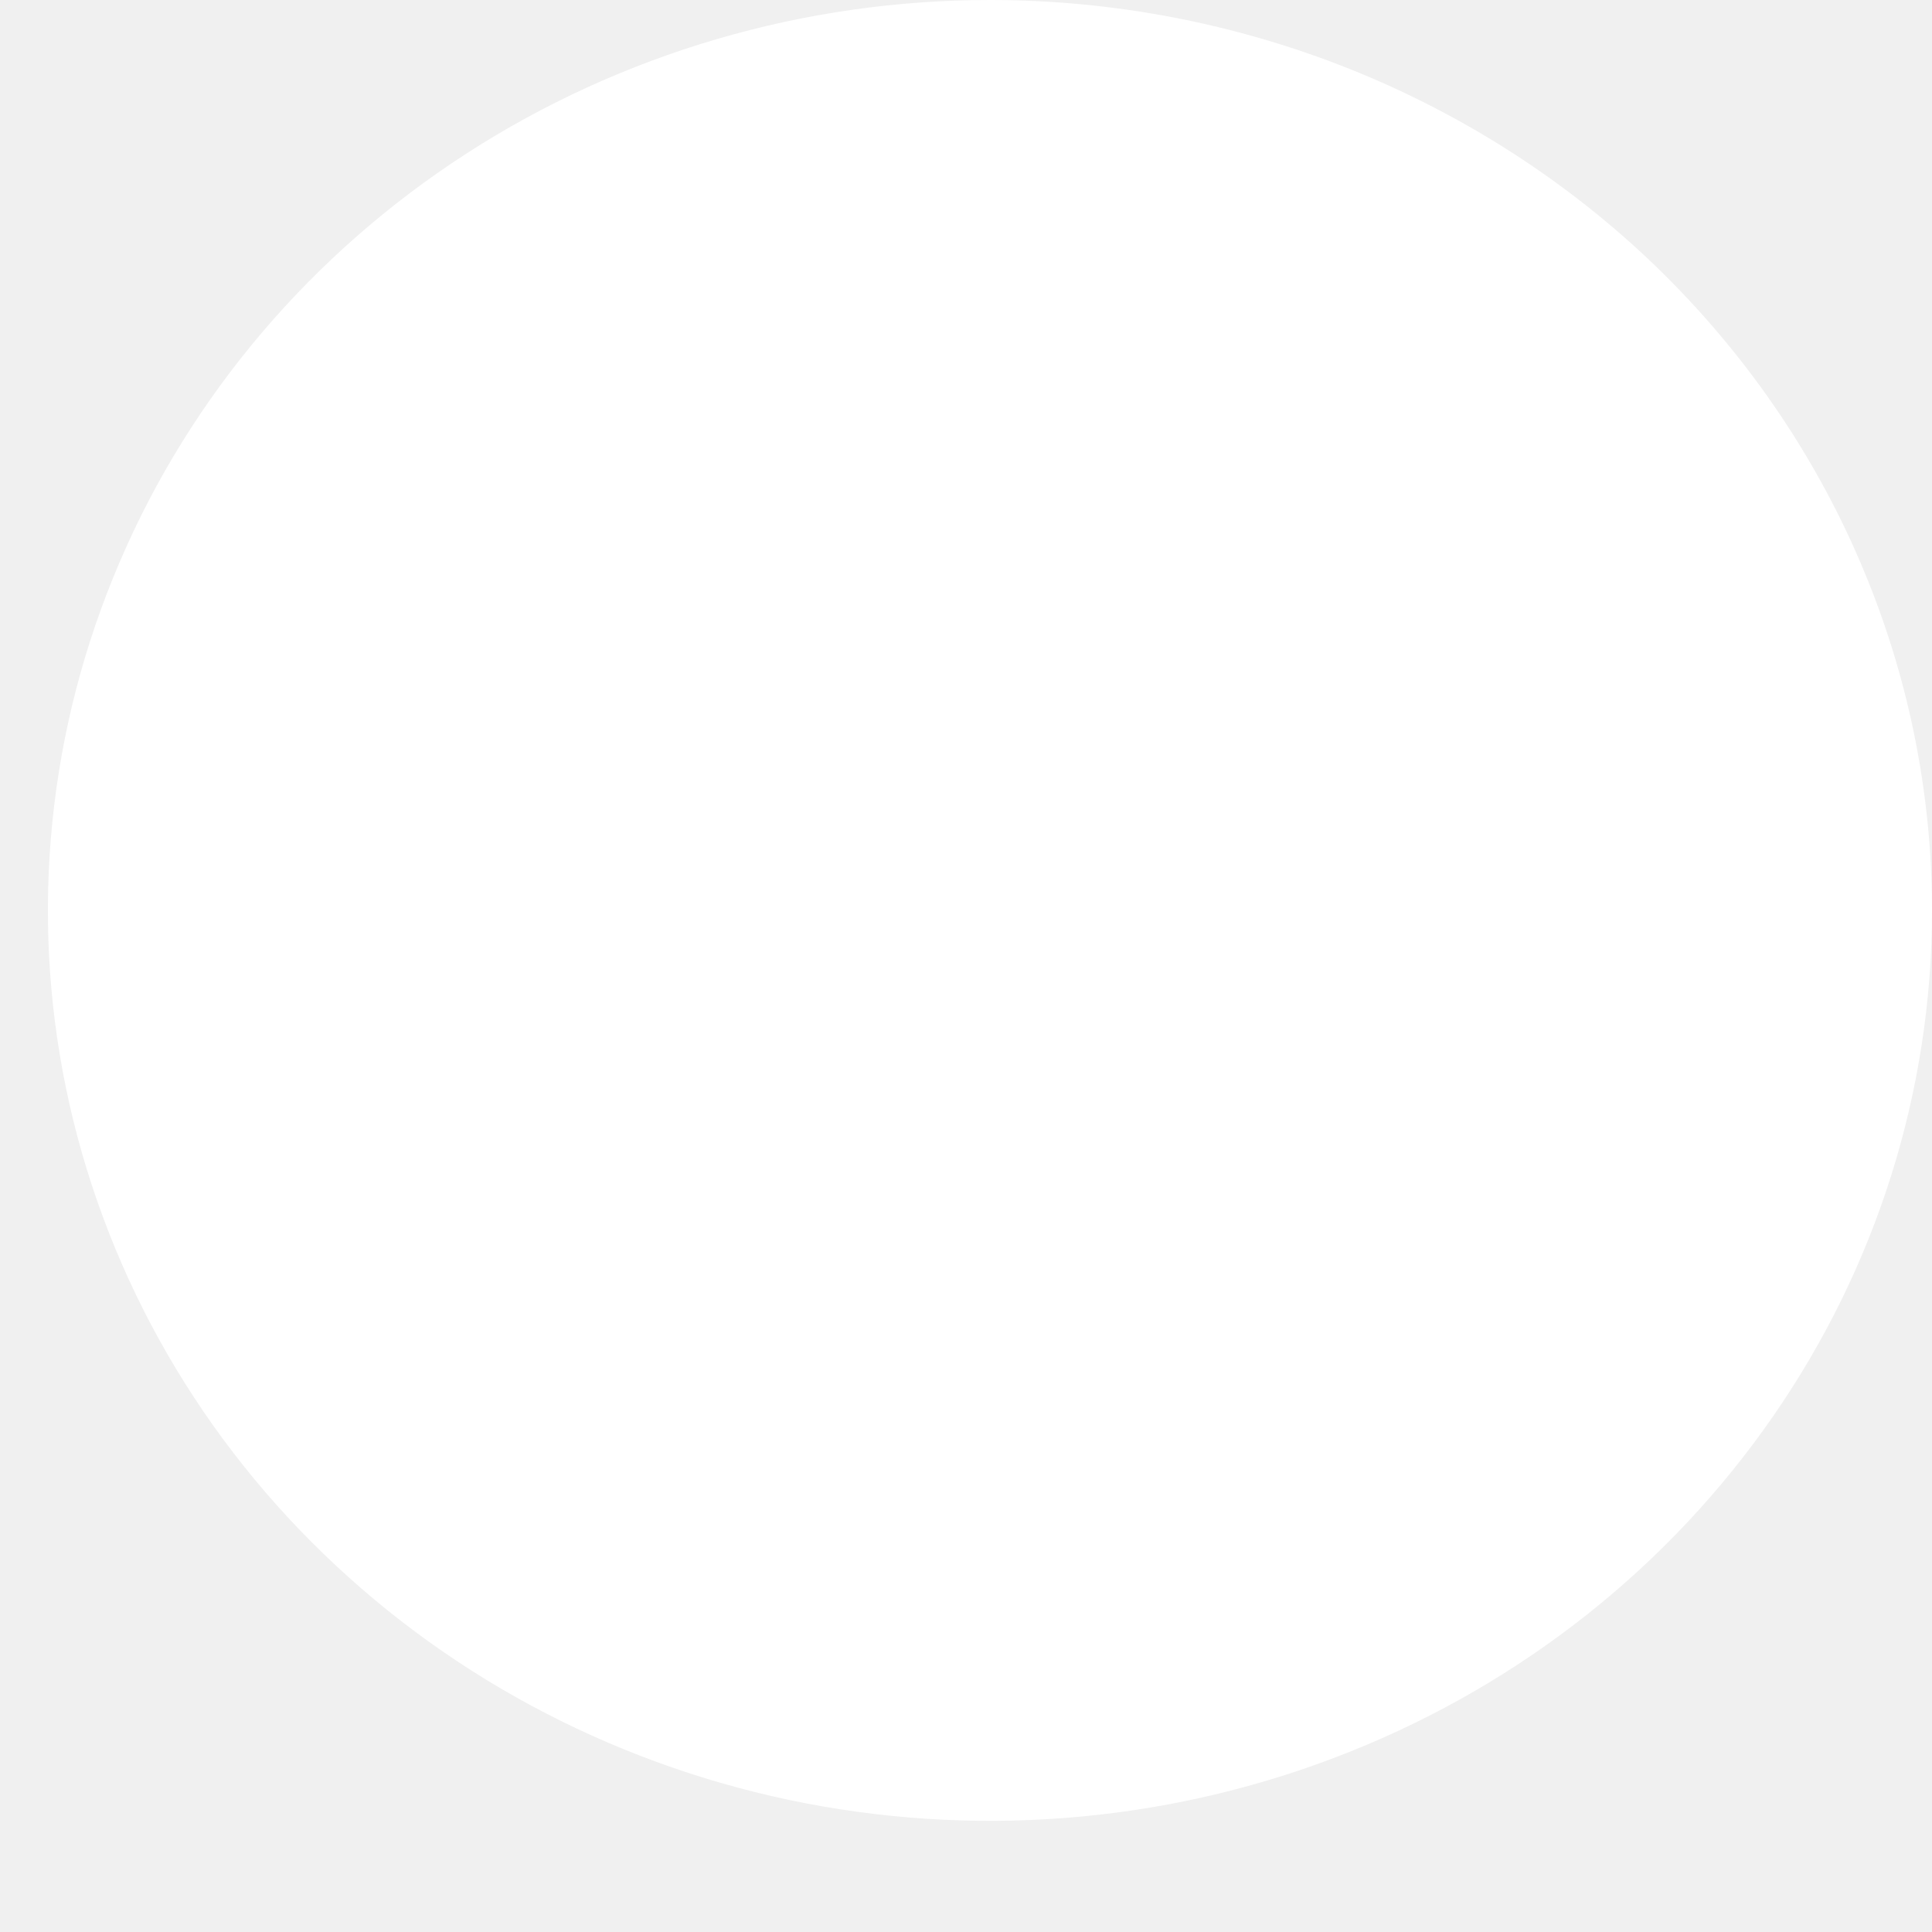
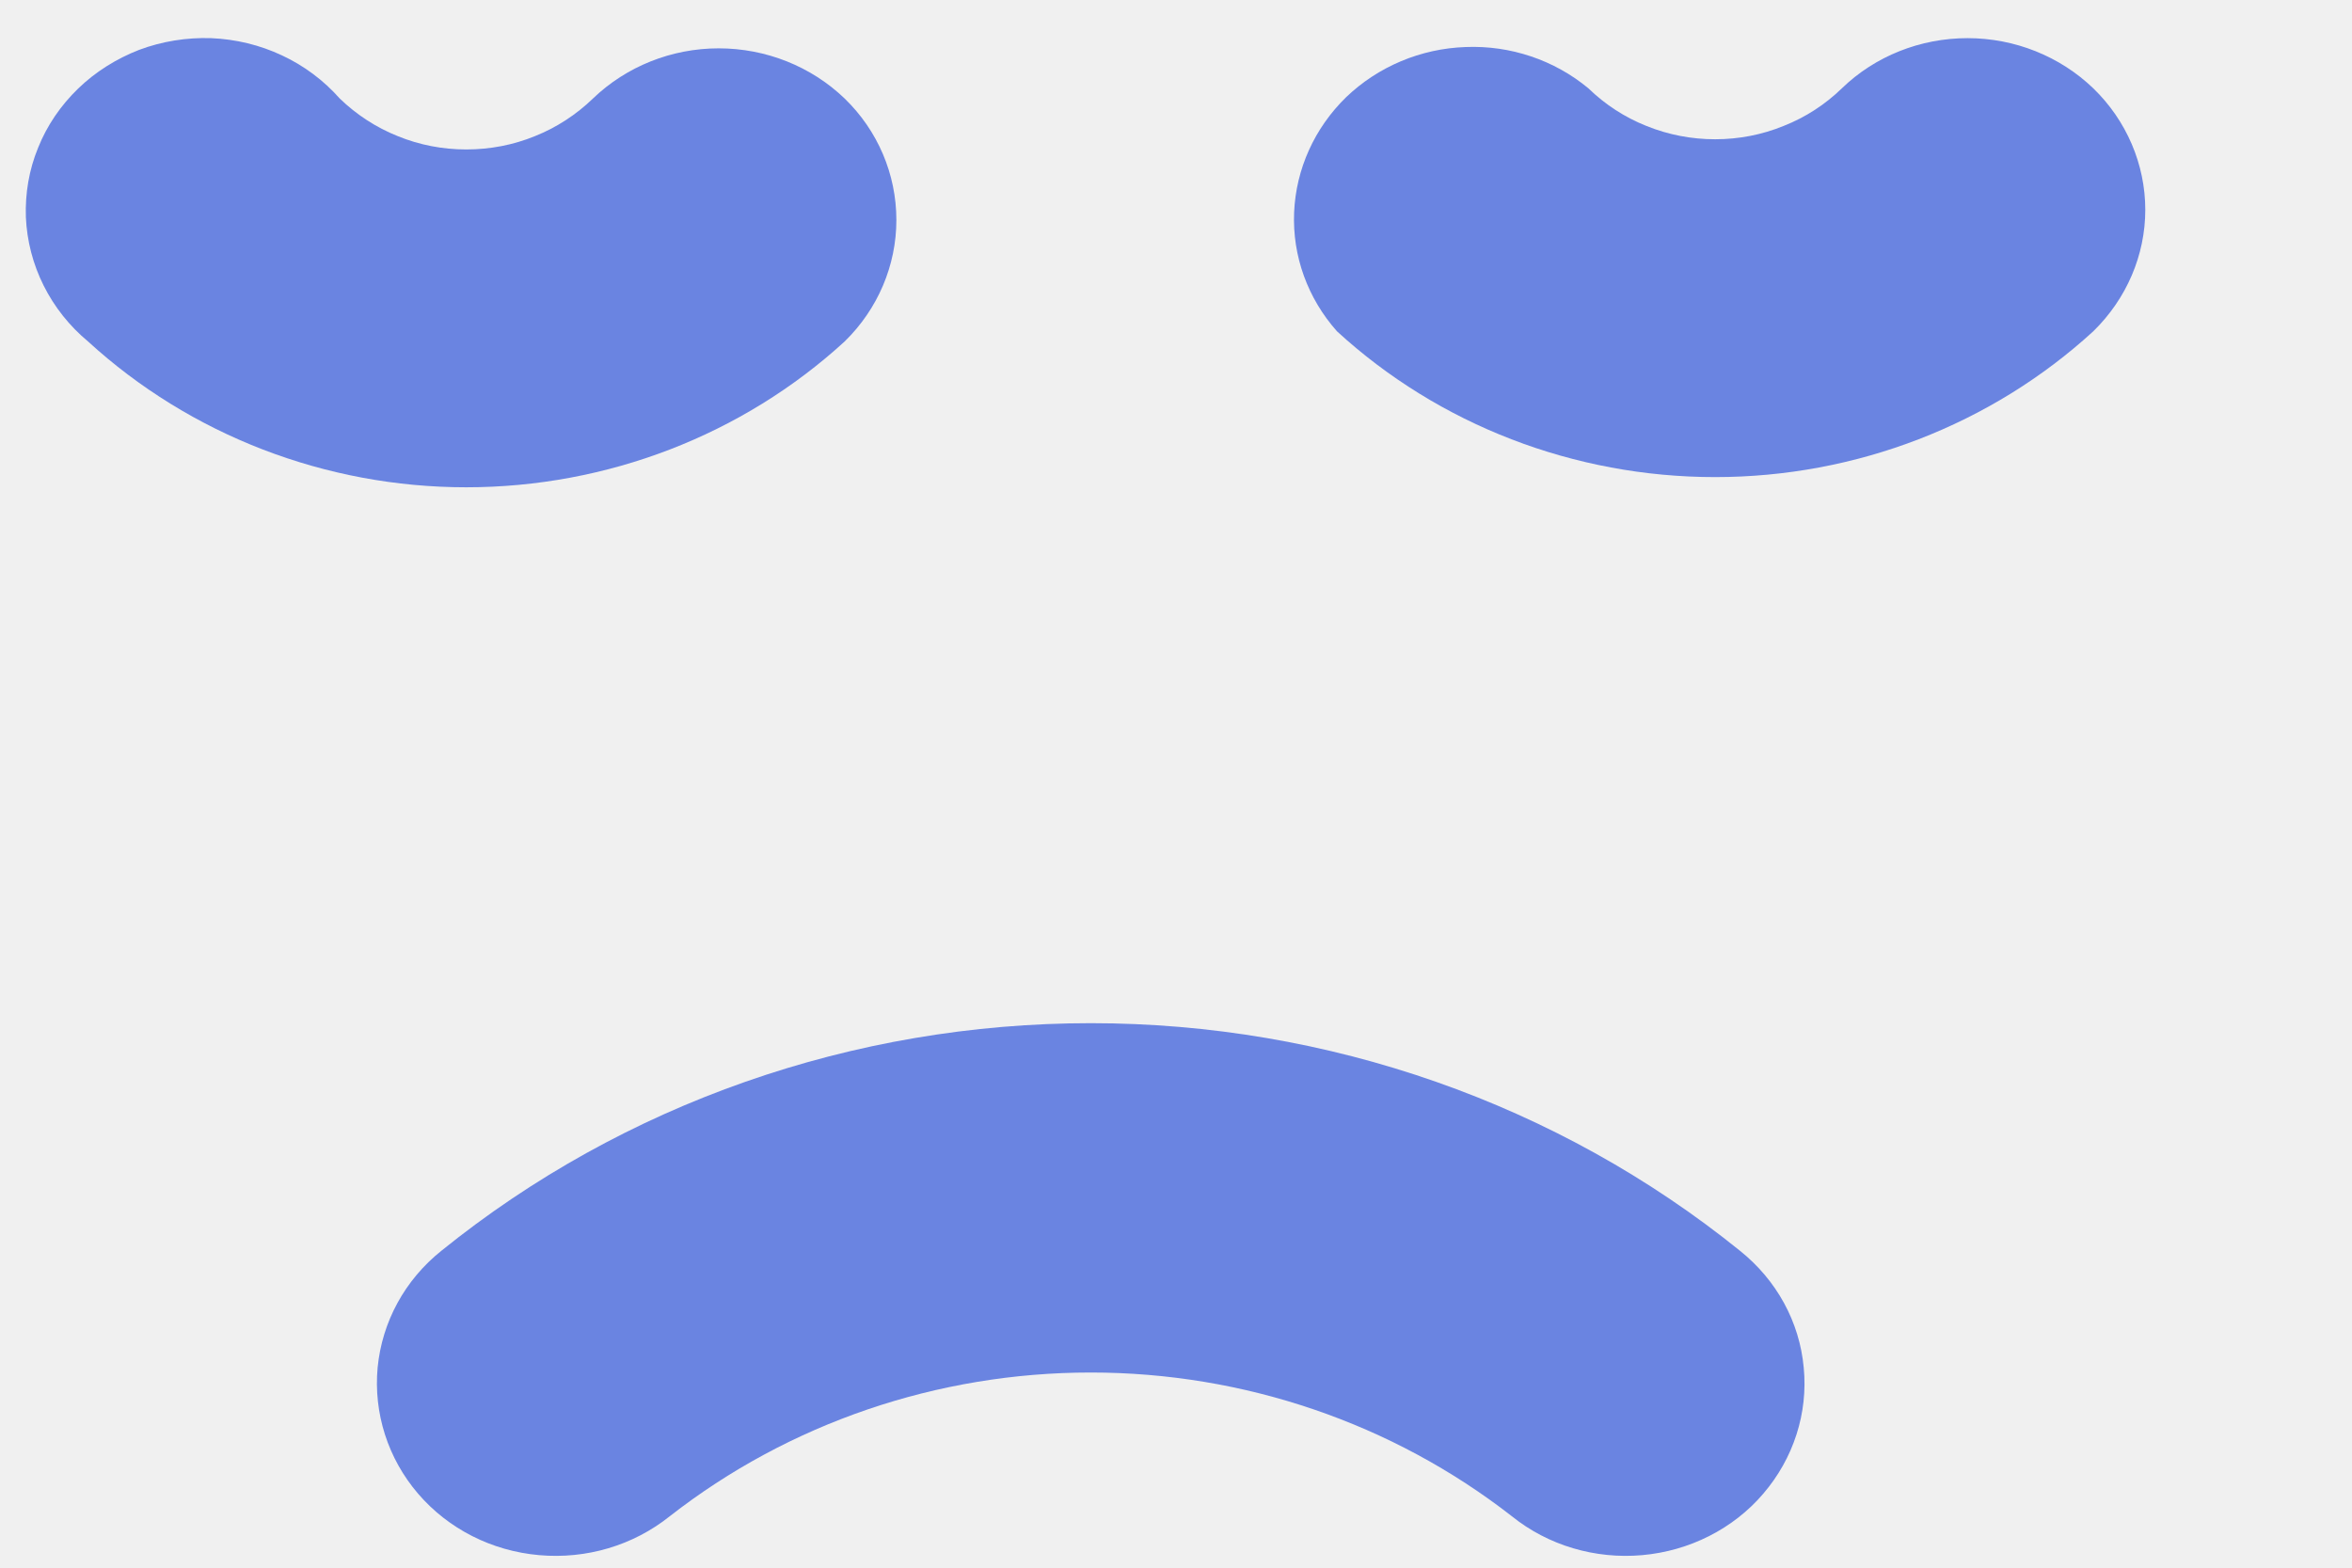
- <svg xmlns="http://www.w3.org/2000/svg" width="14" height="14" viewBox="0 0 14 14" fill="none">
-   <path d="M7.174 0C5.823 0 4.504 0.387 3.381 1.112C2.258 1.837 1.383 2.867 0.867 4.073C0.35 5.278 0.215 6.605 0.478 7.884C0.742 9.164 1.392 10.34 2.347 11.262C3.301 12.185 4.518 12.813 5.842 13.068C7.166 13.322 8.538 13.192 9.786 12.692C11.033 12.193 12.099 11.347 12.849 10.262C13.6 9.178 14 7.902 14 6.597C14 5.731 13.823 4.873 13.48 4.073C13.137 3.272 12.634 2.545 12.001 1.932C11.367 1.32 10.614 0.834 9.786 0.502C8.958 0.171 8.07 0 7.174 0Z" fill="white" />
+ <svg xmlns="http://www.w3.org/2000/svg" width="9" height="6" viewBox="0 0 9 6" fill="none">
+   <path d="M4.174 5.253C4.76 5.253 5.328 5.447 5.785 5.803C5.924 5.915 6.104 5.968 6.284 5.952C6.374 5.944 6.461 5.919 6.54 5.879C6.619 5.839 6.69 5.784 6.747 5.717C6.863 5.582 6.919 5.408 6.902 5.234C6.886 5.059 6.798 4.899 6.658 4.787C5.961 4.224 5.082 3.916 4.174 3.916C3.265 3.916 2.386 4.224 1.689 4.787C1.549 4.899 1.462 5.059 1.445 5.234C1.429 5.408 1.484 5.582 1.6 5.717C1.716 5.852 1.882 5.936 2.063 5.952C2.244 5.968 2.423 5.915 2.563 5.803C3.019 5.447 3.587 5.253 4.174 5.253Z" fill="#6A84E1" />
+   <path d="M2.75 0.185C2.57 0.185 2.397 0.254 2.269 0.377C2.206 0.438 2.13 0.488 2.047 0.521C1.964 0.555 1.875 0.572 1.784 0.572C1.694 0.572 1.605 0.555 1.522 0.521C1.439 0.488 1.363 0.438 1.3 0.377C1.239 0.308 1.163 0.251 1.079 0.212C0.994 0.172 0.902 0.15 0.808 0.146C0.714 0.143 0.62 0.158 0.532 0.191C0.445 0.225 0.365 0.275 0.299 0.339C0.232 0.404 0.18 0.48 0.146 0.565C0.111 0.65 0.096 0.74 0.099 0.831C0.103 0.922 0.126 1.011 0.167 1.093C0.208 1.175 0.266 1.248 0.337 1.307C0.728 1.665 1.246 1.865 1.784 1.865C2.323 1.865 2.841 1.665 3.232 1.307C3.359 1.183 3.43 1.016 3.43 0.842C3.43 0.667 3.359 0.5 3.232 0.377C3.104 0.254 2.931 0.185 2.75 0.185Z" fill="#6A84E1" />
+   <path d="M6.563 1.826C7.101 1.826 7.619 1.626 8.01 1.268C8.137 1.144 8.209 0.977 8.209 0.803C8.209 0.629 8.137 0.461 8.01 0.338C7.882 0.215 7.709 0.146 7.529 0.146C7.348 0.146 7.175 0.215 7.048 0.338C6.984 0.4 6.909 0.449 6.825 0.482C6.742 0.516 6.653 0.533 6.563 0.533C6.473 0.533 6.384 0.516 6.3 0.482C6.217 0.449 6.142 0.4 6.078 0.338C5.948 0.23 5.78 0.173 5.608 0.18C5.436 0.186 5.273 0.255 5.151 0.372C5.03 0.49 4.959 0.647 4.952 0.813C4.945 0.98 5.004 1.142 5.116 1.268C5.506 1.626 6.024 1.826 6.563 1.826Z" fill="#6A84E1" />
</svg>
